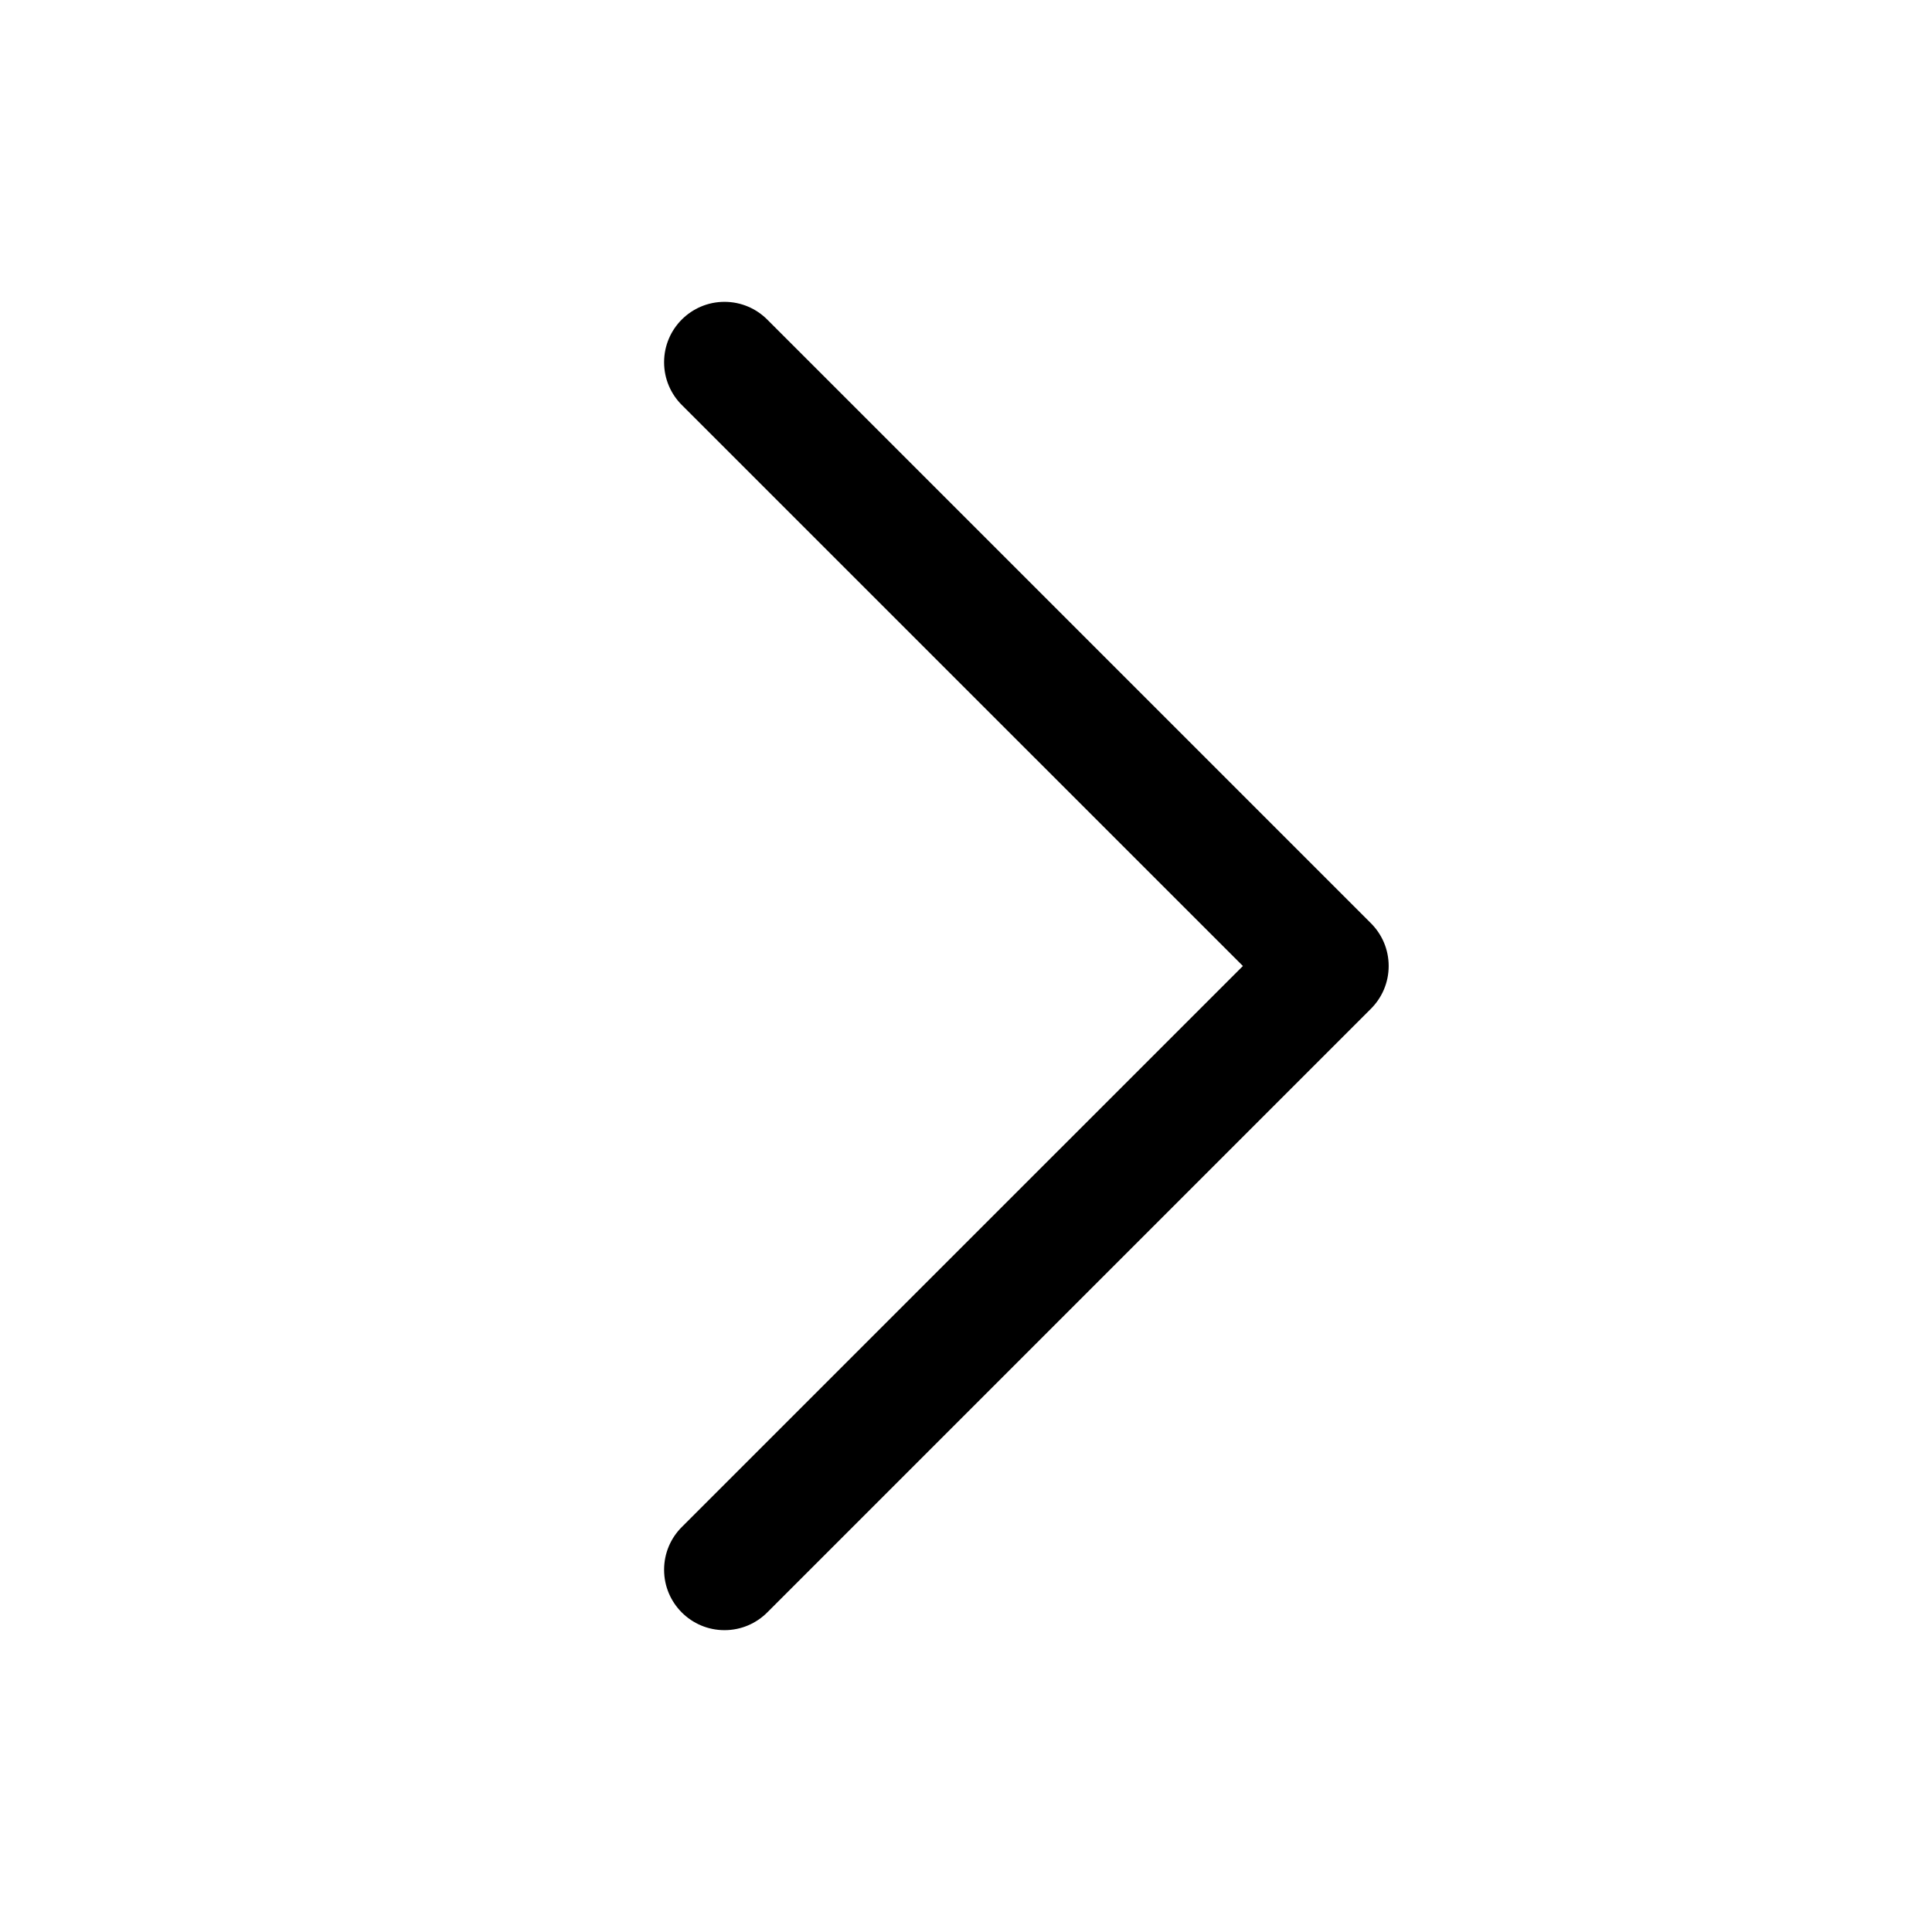
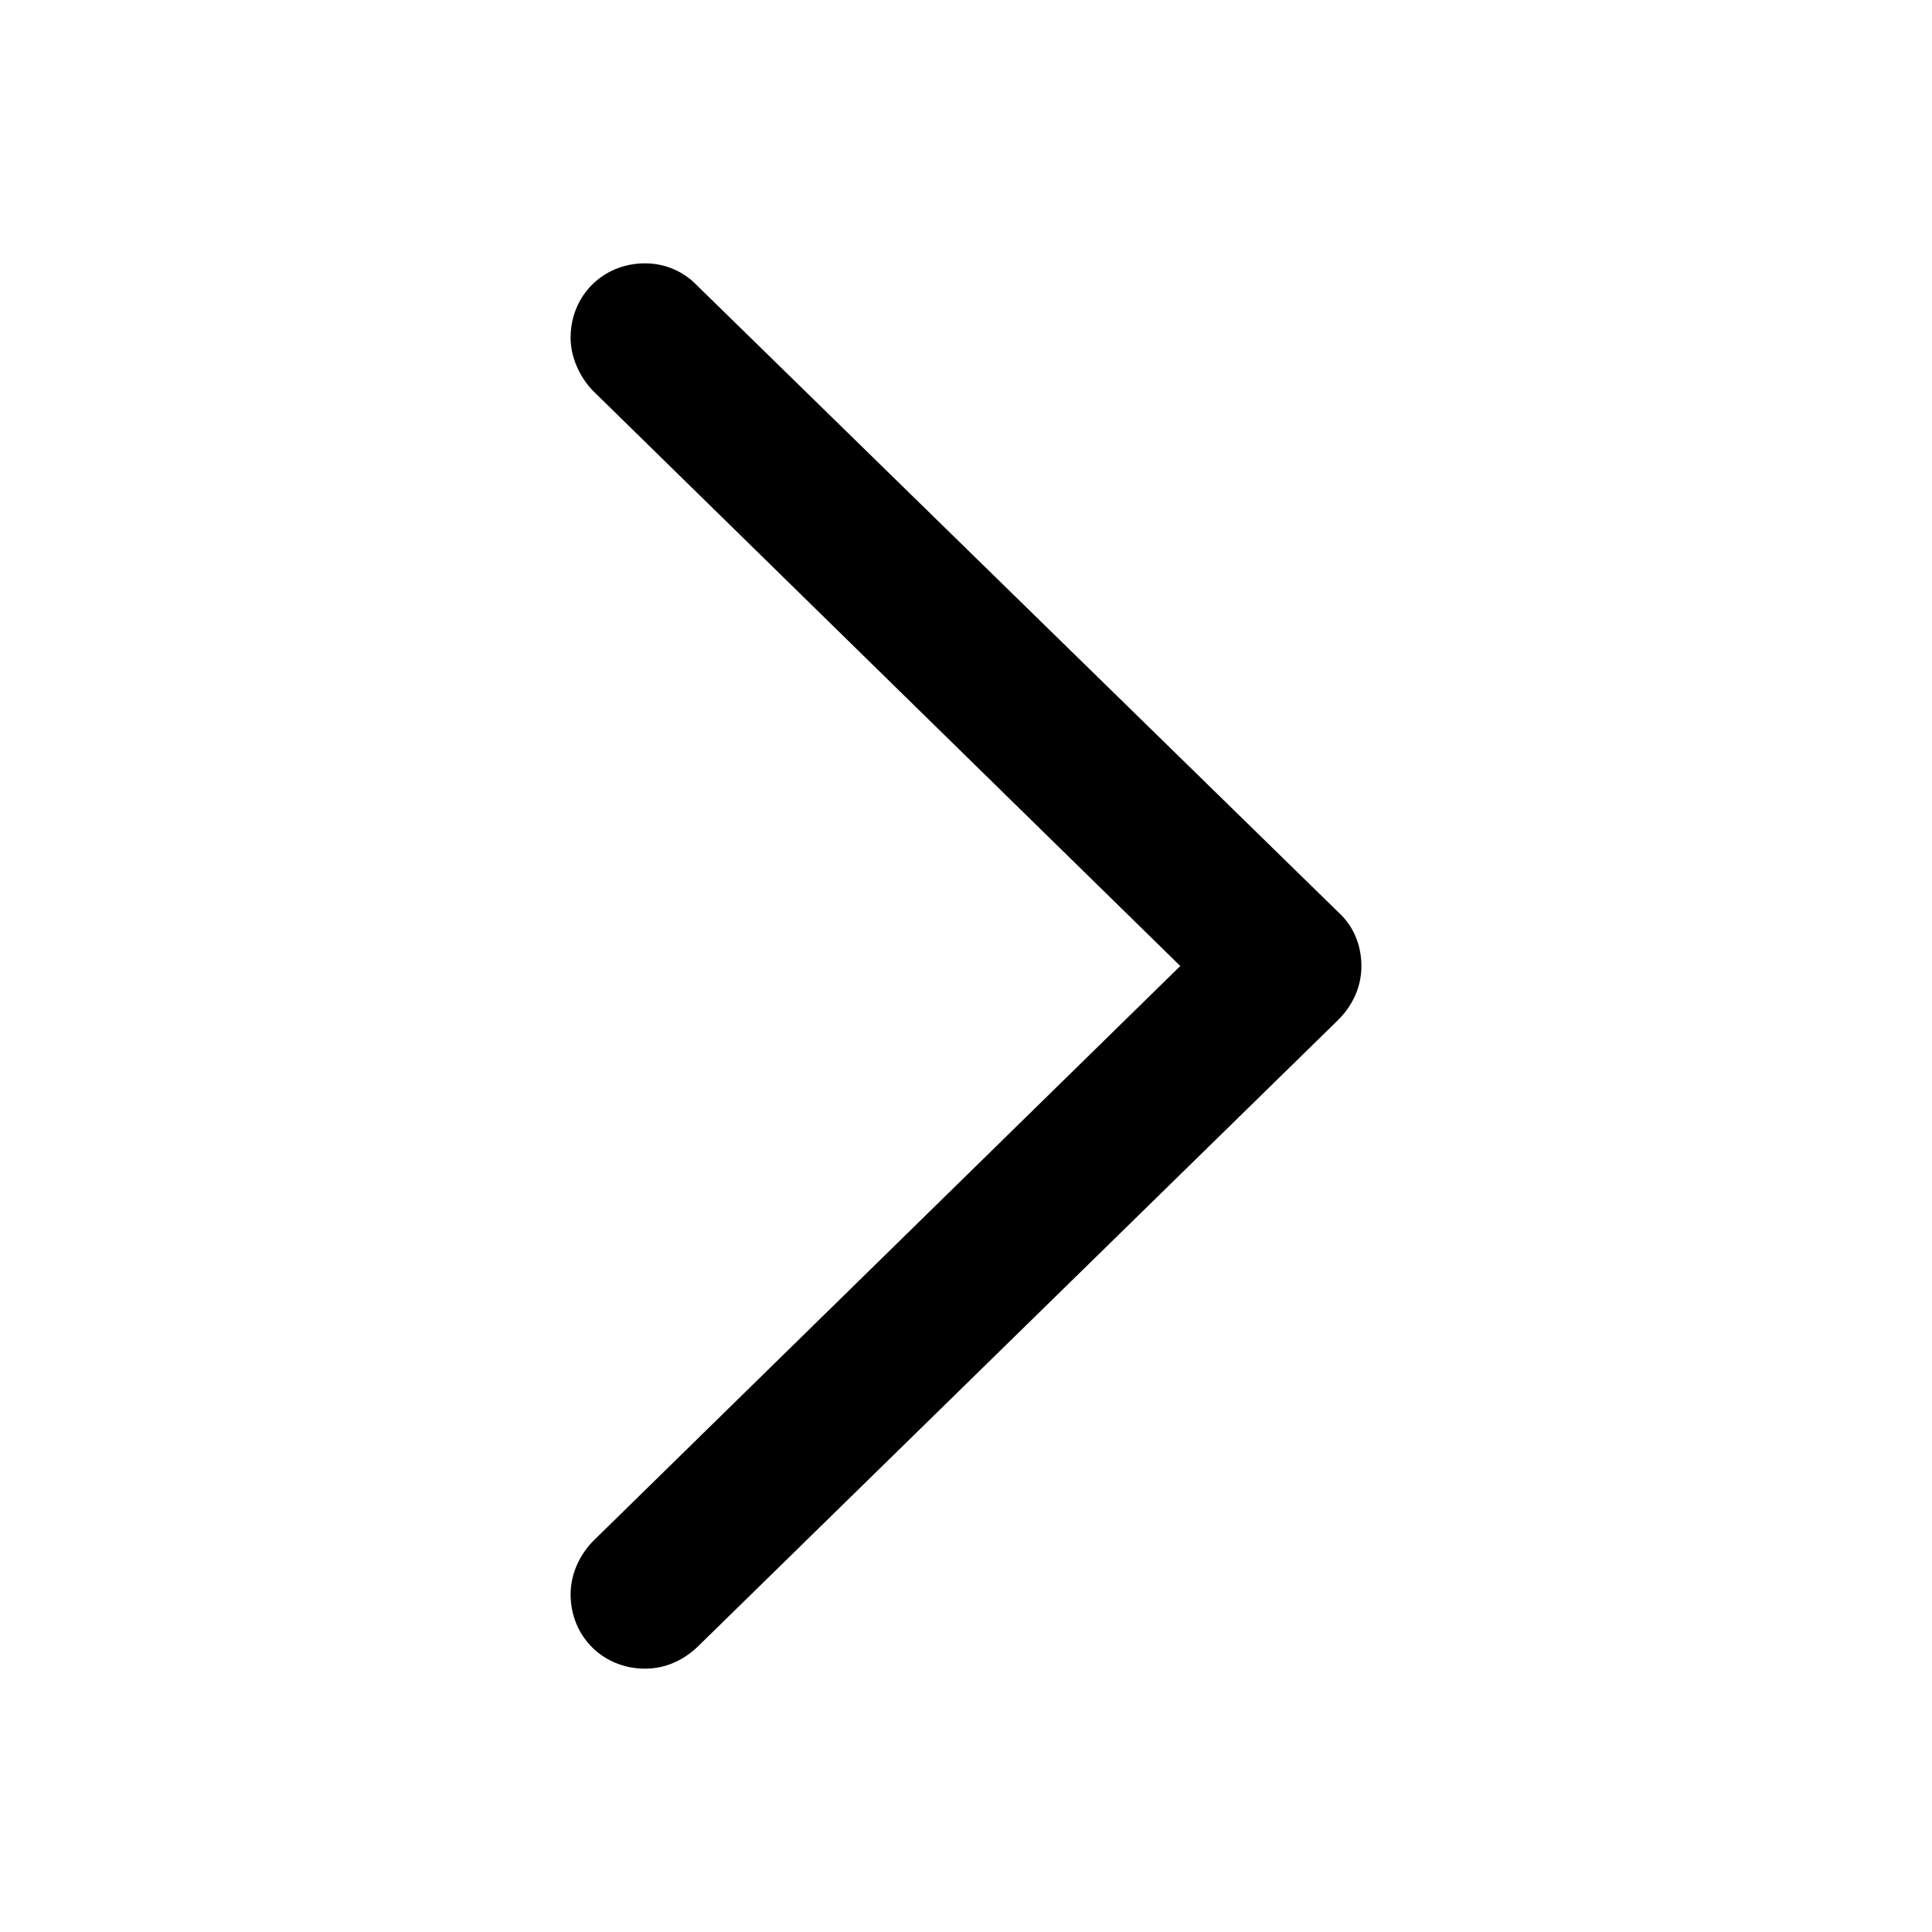
- <svg xmlns="http://www.w3.org/2000/svg" viewBox="0 0 1024 1024" fill="currentColor">
-   <path transform="translate(0 960) scale(1 -1)" d="M726.64 425.36l-320-320c-5.794-5.794-13.799-9.378-22.64-9.378-17.683 0-32.018 14.335-32.018 32.018 0 8.841 3.584 16.846 9.378 22.64l297.4 297.36-297.4 297.36c-5.794 5.794-9.378 13.799-9.378 22.64 0 17.683 14.335 32.018 32.018 32.018 8.841 0 16.846-3.584 22.64-9.378v0l320-320c5.798-5.792 9.385-13.797 9.385-22.64s-3.587-16.848-9.385-22.64v0z" />
+ <svg xmlns="http://www.w3.org/2000/svg" width="56" height="56" viewBox="0 0 56 56">
+   <path d="M 18.695 48.367 C 19.281 48.367 19.797 48.133 20.219 47.734 L 38.781 29.57 C 39.227 29.125 39.461 28.586 39.461 28 C 39.461 27.391 39.227 26.828 38.781 26.43 L 20.219 8.289 C 19.82 7.867 19.281 7.633 18.695 7.633 C 17.477 7.633 16.539 8.57 16.539 9.789 C 16.539 10.351 16.797 10.914 17.172 11.312 L 34.211 28 L 17.172 44.688 C 16.797 45.086 16.539 45.625 16.539 46.211 C 16.539 47.43 17.477 48.367 18.695 48.367 Z" />
</svg>
